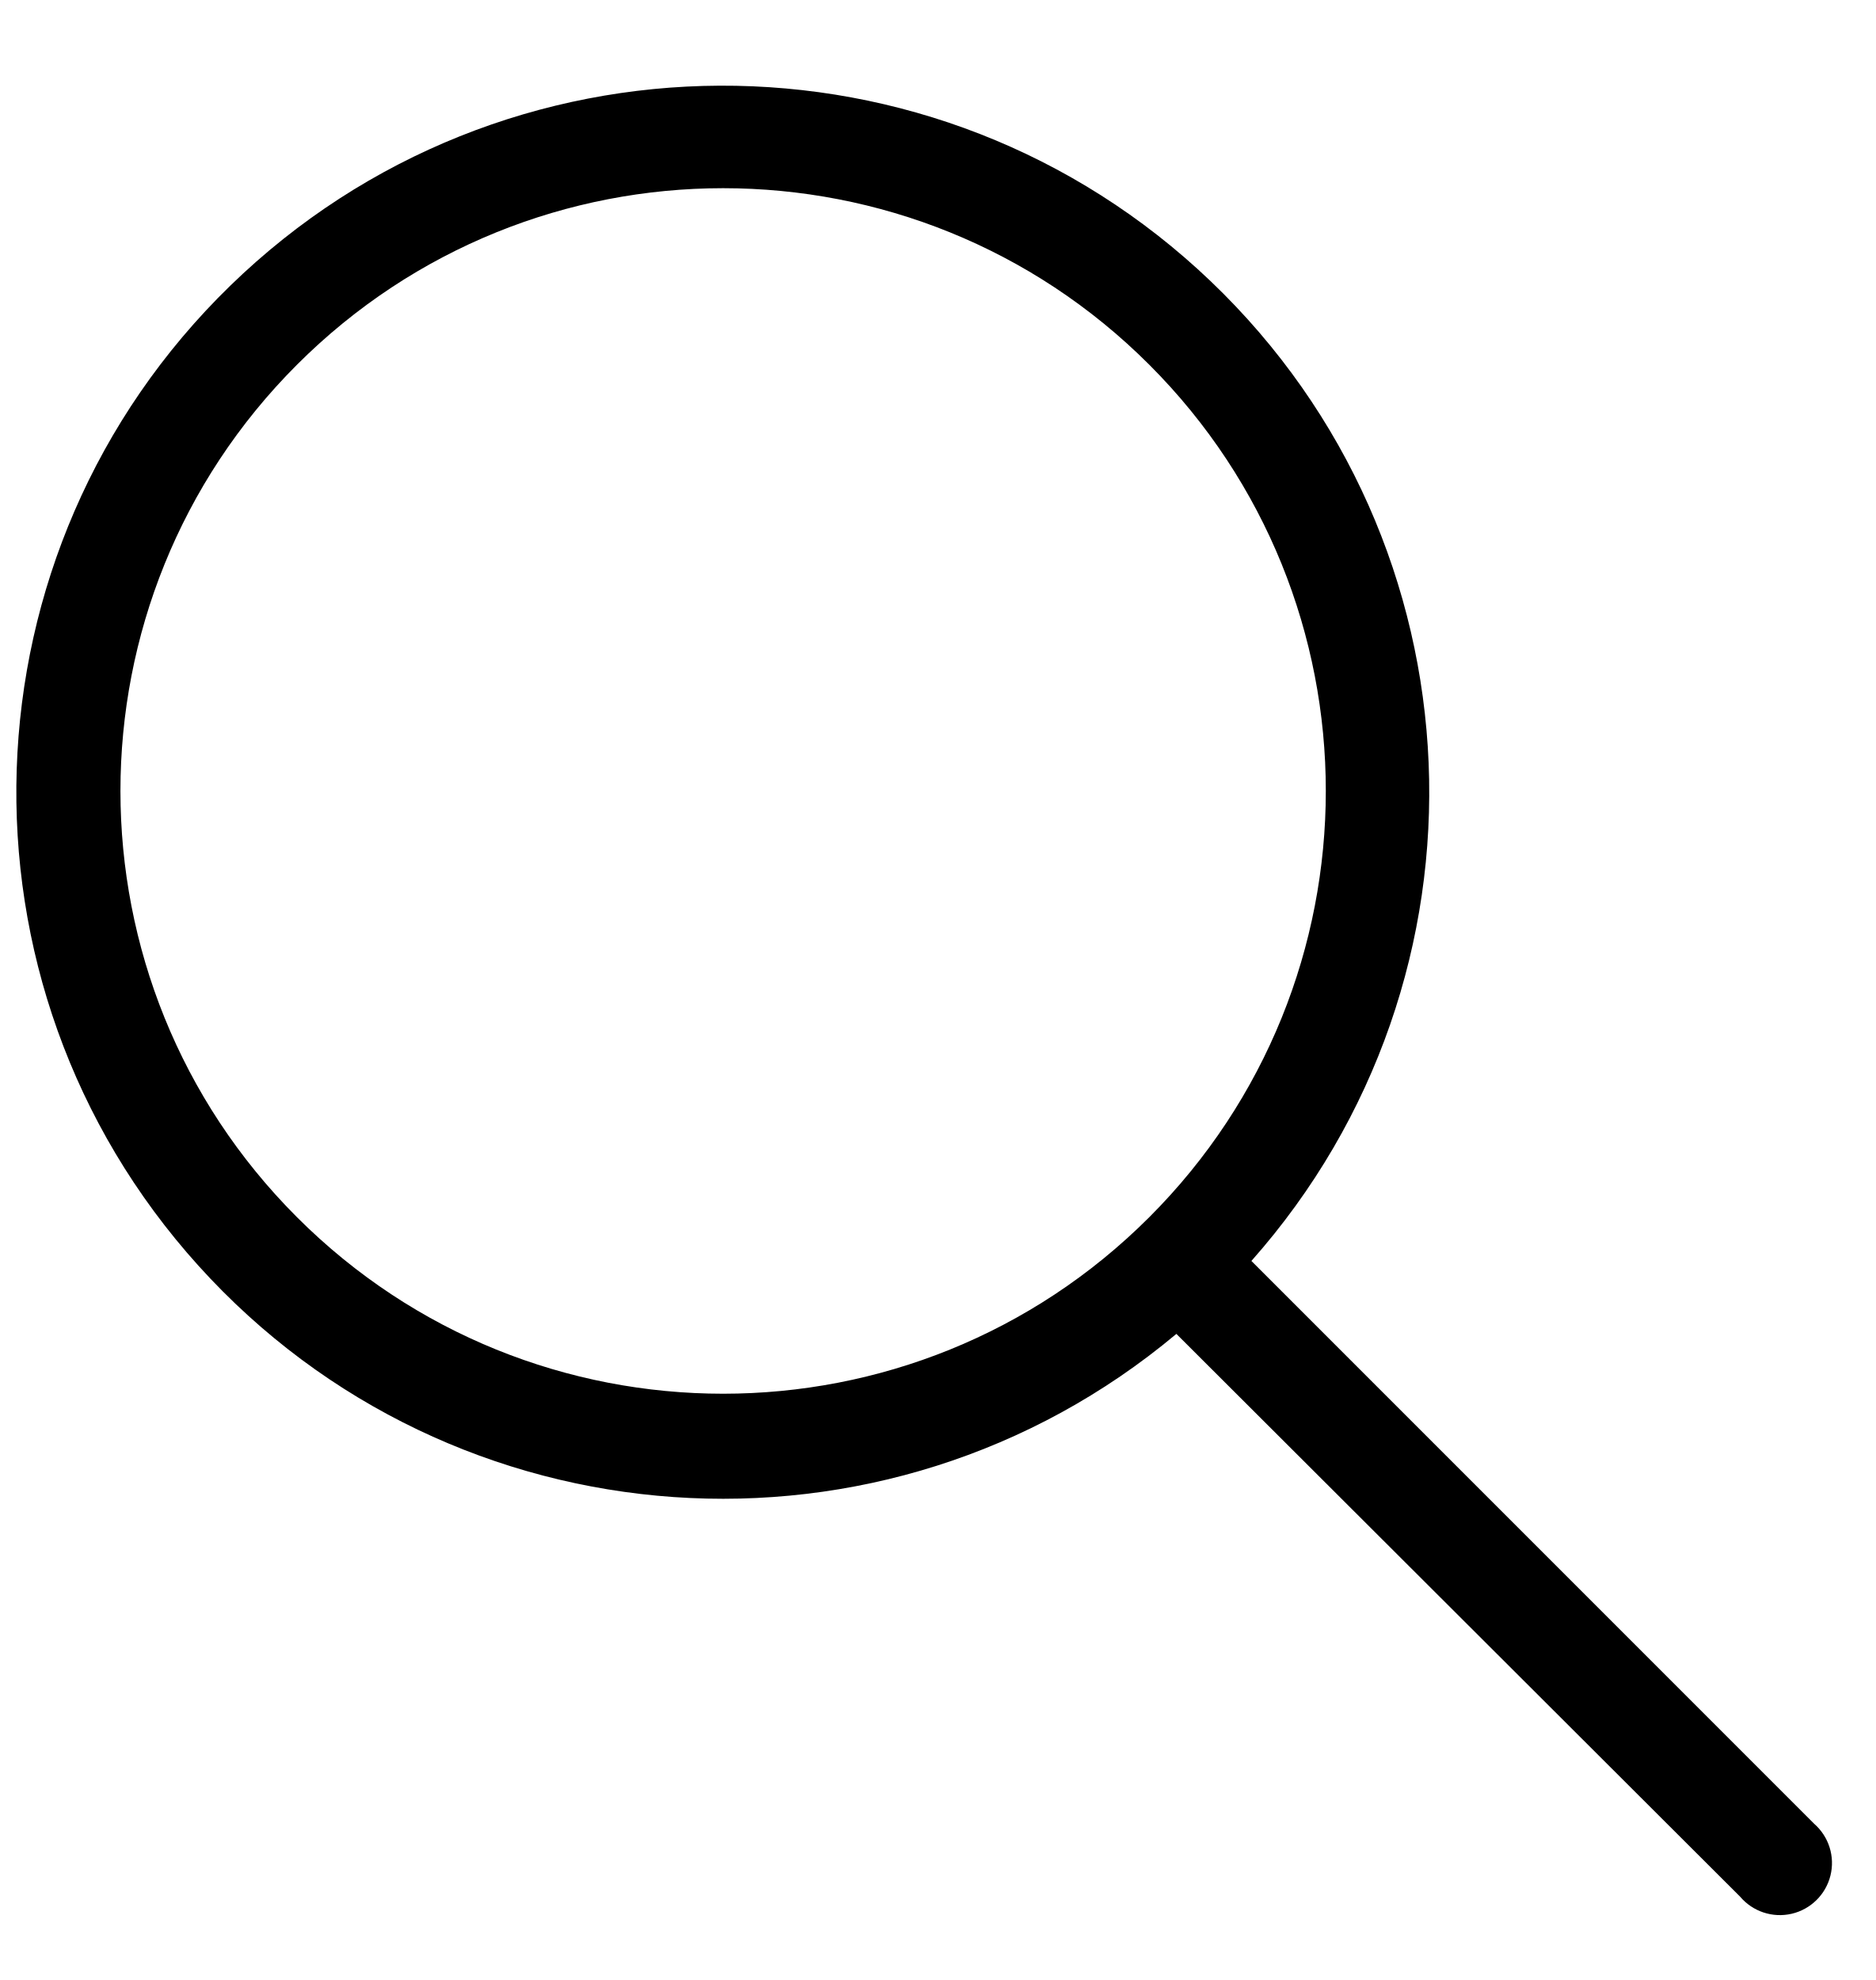
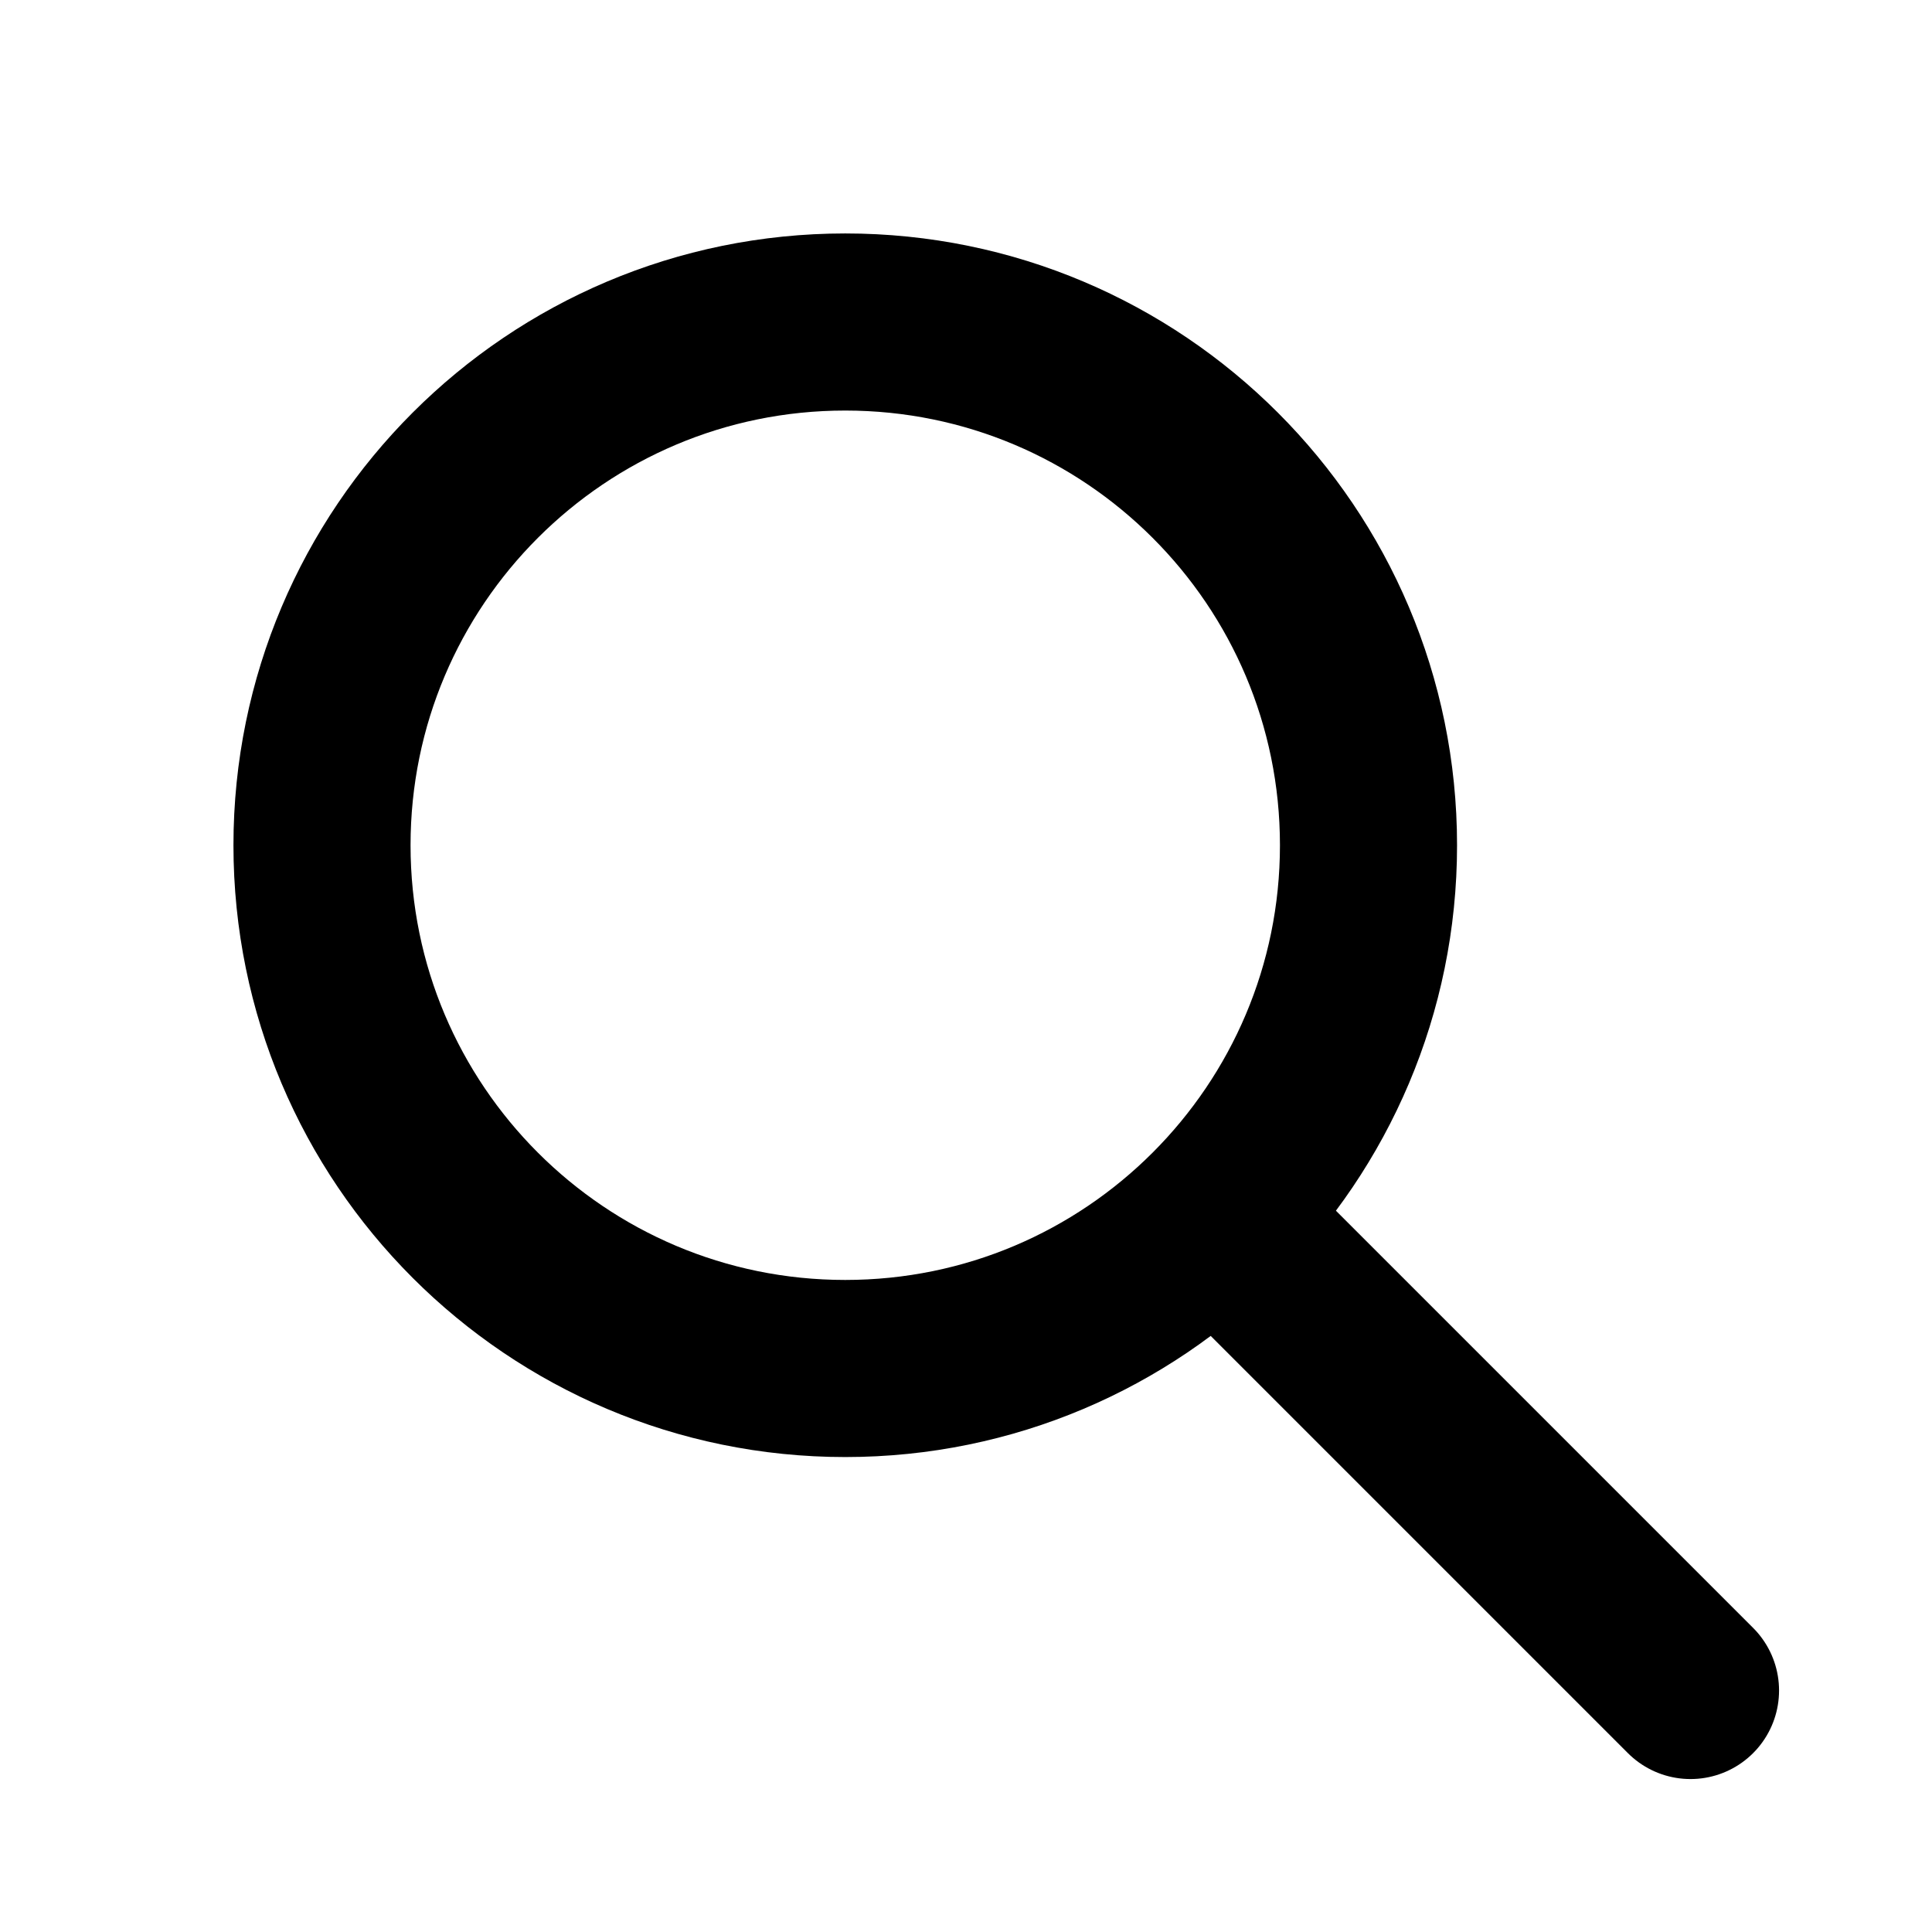
- <svg fill="none" class="icon icon-search" viewBox="0 0 18 19">
-   <path fill="currentColor" fill-rule="evenodd" d="M11.03 11.68A5.784 5.784 0 1 1 2.85 3.5a5.784 5.784 0 0 1 8.18 8.18m.26 1.12a6.78 6.78 0 1 1 .72-.7l5.4 5.4a.5.5 0 1 1-.71.7z" clip-rule="evenodd" />
+ <svg xmlns="http://www.w3.org/2000/svg" fill="none" viewBox="0 0 24 24" class="icon icon-search">
+   <circle cx="10.5" cy="10.5" r="6.5" stroke="currentColor" stroke-width="2.2" stroke-linecap="round" />
+   <path stroke="currentColor" stroke-width="2.2" stroke-linecap="round" d="M15.5 15.5 21 21" />
</svg>
